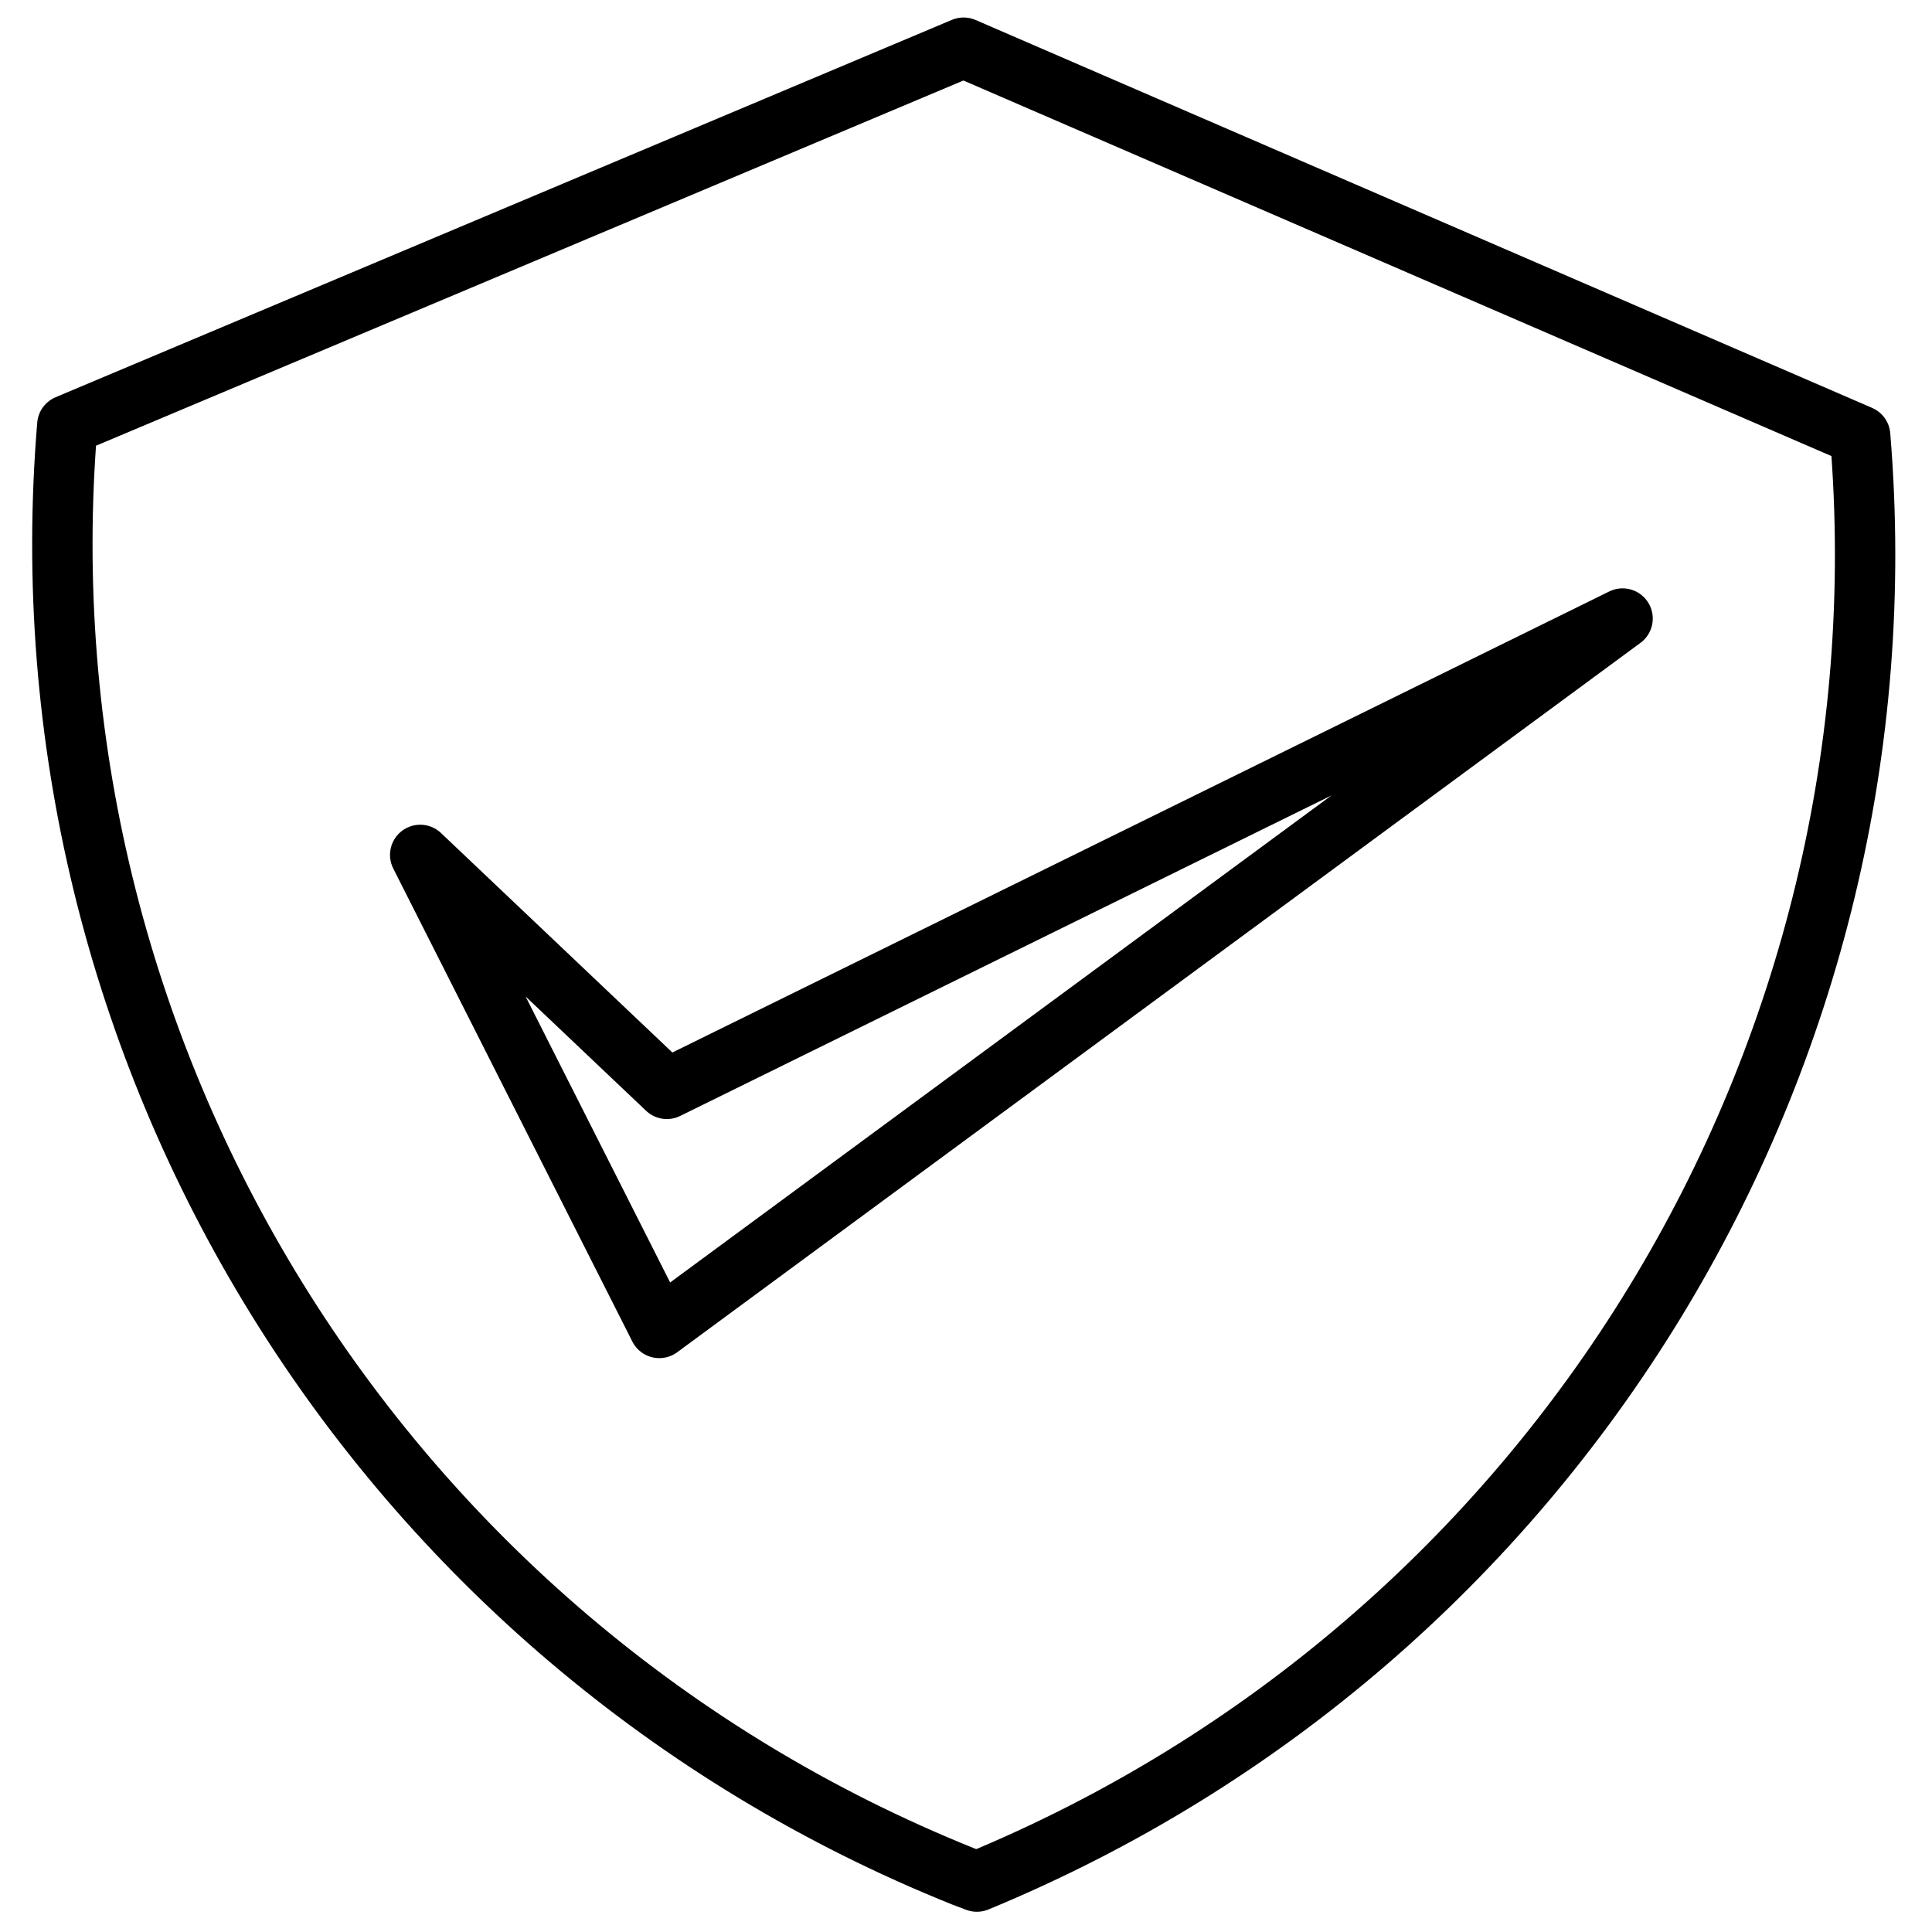
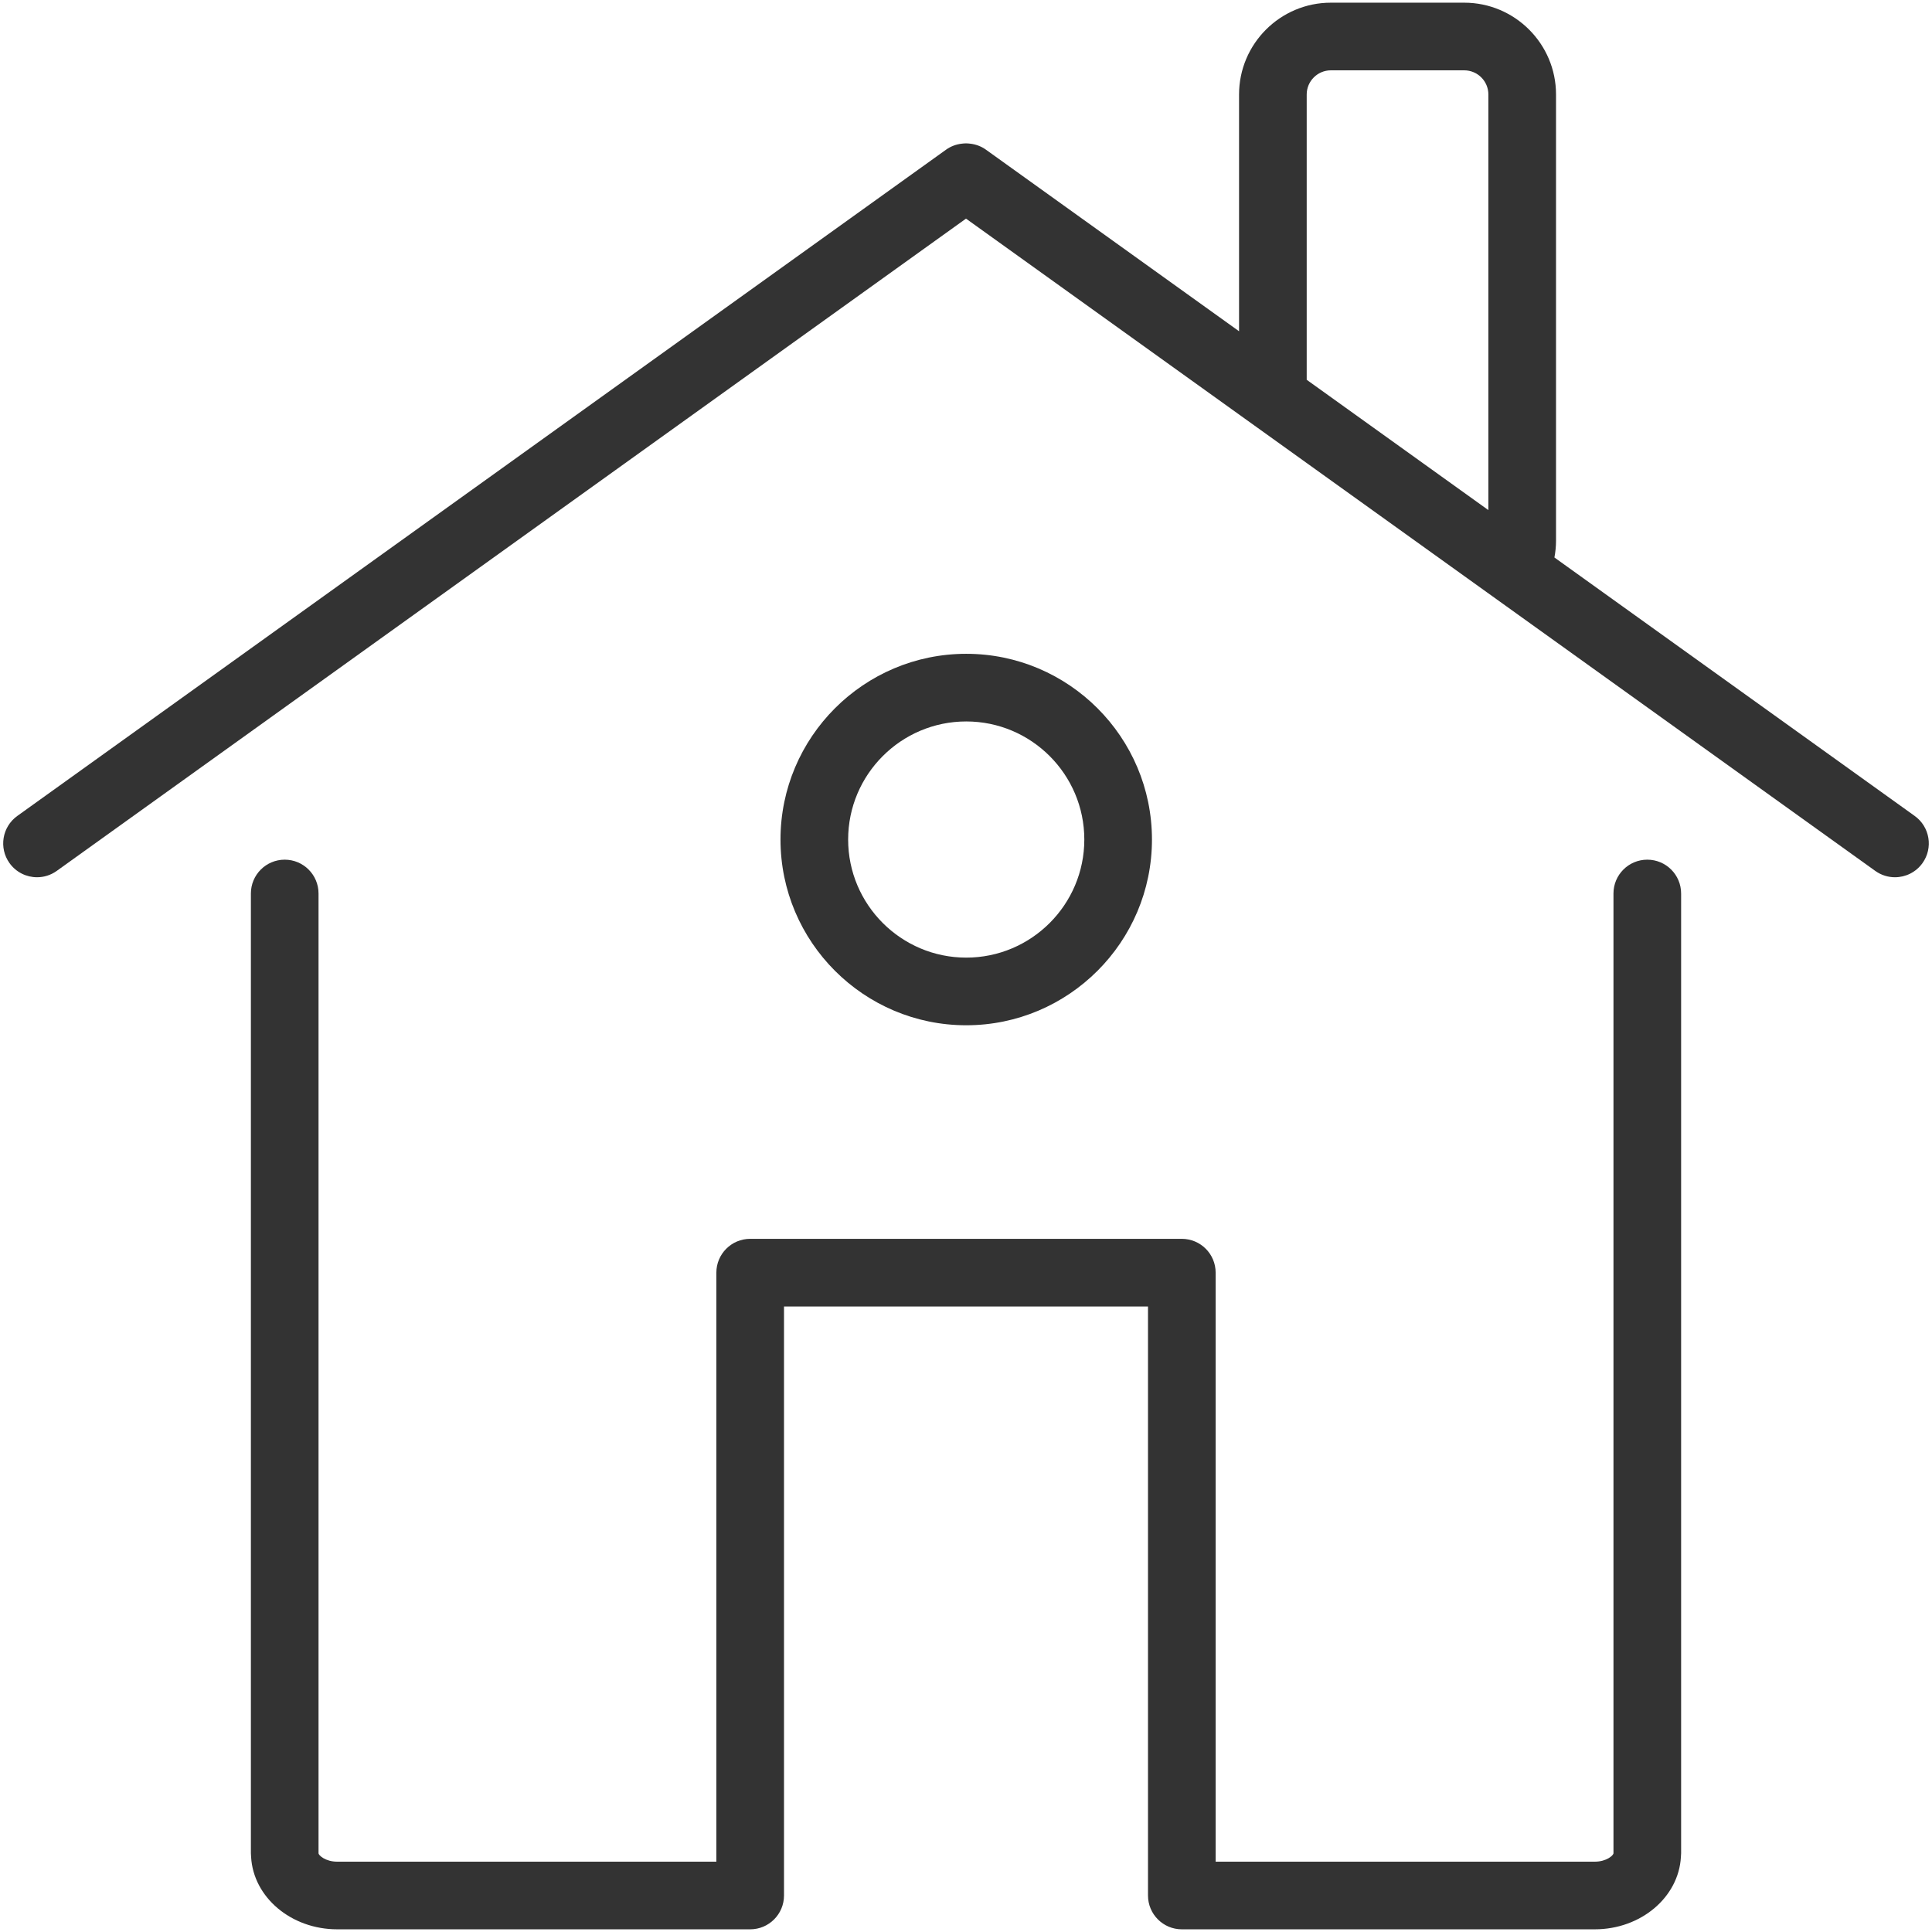
- <svg xmlns="http://www.w3.org/2000/svg" width="64px" height="64px" viewBox="0 0 64 64">
-   <defs>
-     <style>.cls-1{fill:none;stroke:#000;stroke-linecap:round;stroke-linejoin:round;stroke-width:2px;}</style>
-   </defs>
-   <g data-name="Layer 37" id="Layer_37">
-     <path class="cls-1" d="M61.62,14.43a47.56,47.56,0,0,1-29.26,47.9h0l-.45-.17A47.57,47.57,0,0,1,2.23,14.08L31.92,1.58Z" />
-     <polygon class="cls-1" points="13.92 28.32 21.84 43.99 53.75 20.49 22.09 36.07 13.92 28.32" />
+ <svg xmlns="http://www.w3.org/2000/svg" version="1.1" id="HOUSE" width="800px" height="800px" viewBox="0 0 1800 1800" enable-background="new 0 0 1800 1800" xml:space="preserve">
+   <g>
+     <path fill="#333333" d="M1783.877,760.195L1448.221,519.4c0.936-5.06,1.49-10.252,1.49-15.58V88.032   c0-47.163-38.371-85.533-85.533-85.533h-124.246c-47.162,0-85.533,38.37-85.533,85.533v220.587L918.581,139.452   c-4.537-3.26-9.654-5.051-14.847-5.618c-1.234-0.156-2.483-0.246-3.732-0.255c-1.249,0.009-2.497,0.099-3.732,0.255   c-5.188,0.567-10.309,2.358-14.846,5.618l-865.3,620.743c-14.143,10.142-17.383,29.829-7.236,43.971   c6.155,8.581,15.822,13.149,25.63,13.149c6.361,0,12.78-1.921,18.341-5.913L900.002,203.69l254.396,182.496l63.024,45.211   l132.331,94.932l64.783,46.473l332.604,238.601c5.562,3.991,11.979,5.913,18.341,5.913c9.809,0,19.476-4.568,25.631-13.149   C1801.26,790.027,1798.02,770.337,1783.877,760.195z M1217.423,353.834V88.032c0-12.411,10.099-22.509,22.509-22.509h124.246   c12.41,0,22.509,10.098,22.509,22.509v387.226L1217.423,353.834z" />
+     <path fill="#333333" d="M1534.746,800.935c-17.404,0-31.512,14.107-31.512,31.512v894.17c0,1.895-6.37,7.86-17.418,7.86h-353.228   v-548.772c0-17.404-14.107-31.512-31.513-31.512H698.928c-17.404,0-31.512,14.107-31.512,31.512v548.772H314.188   c-11.048,0-17.418-5.966-17.418-7.86v-894.17c0-17.405-14.107-31.512-31.512-31.512c-17.404,0-31.512,14.107-31.512,31.512v894.17   c0,1.169,0.136,2.303,0.197,3.459c2.071,37.474,37.214,67.426,80.245,67.426h384.74c17.405,0,31.512-14.108,31.512-31.513v-548.771   h339.125v548.771c0,17.404,14.107,31.513,31.512,31.513h384.74c43.031,0,78.174-29.952,80.244-67.426   c0.063-1.156,0.198-2.29,0.198-3.459v-894.17C1566.259,815.042,1552.151,800.935,1534.746,800.935z" />
+     <path fill="#333333" d="M1073.253,782.176c0-95.411-77.624-173.04-173.04-173.04s-173.04,77.628-173.04,173.04   c0,95.416,77.624,173.04,173.04,173.04S1073.253,877.592,1073.253,782.176z M790.198,782.176   c0-60.663,49.352-110.016,110.016-110.016s110.015,49.353,110.015,110.016c0,60.664-49.352,110.016-110.015,110.016   S790.198,842.84,790.198,782.176z" />
  </g>
</svg>
